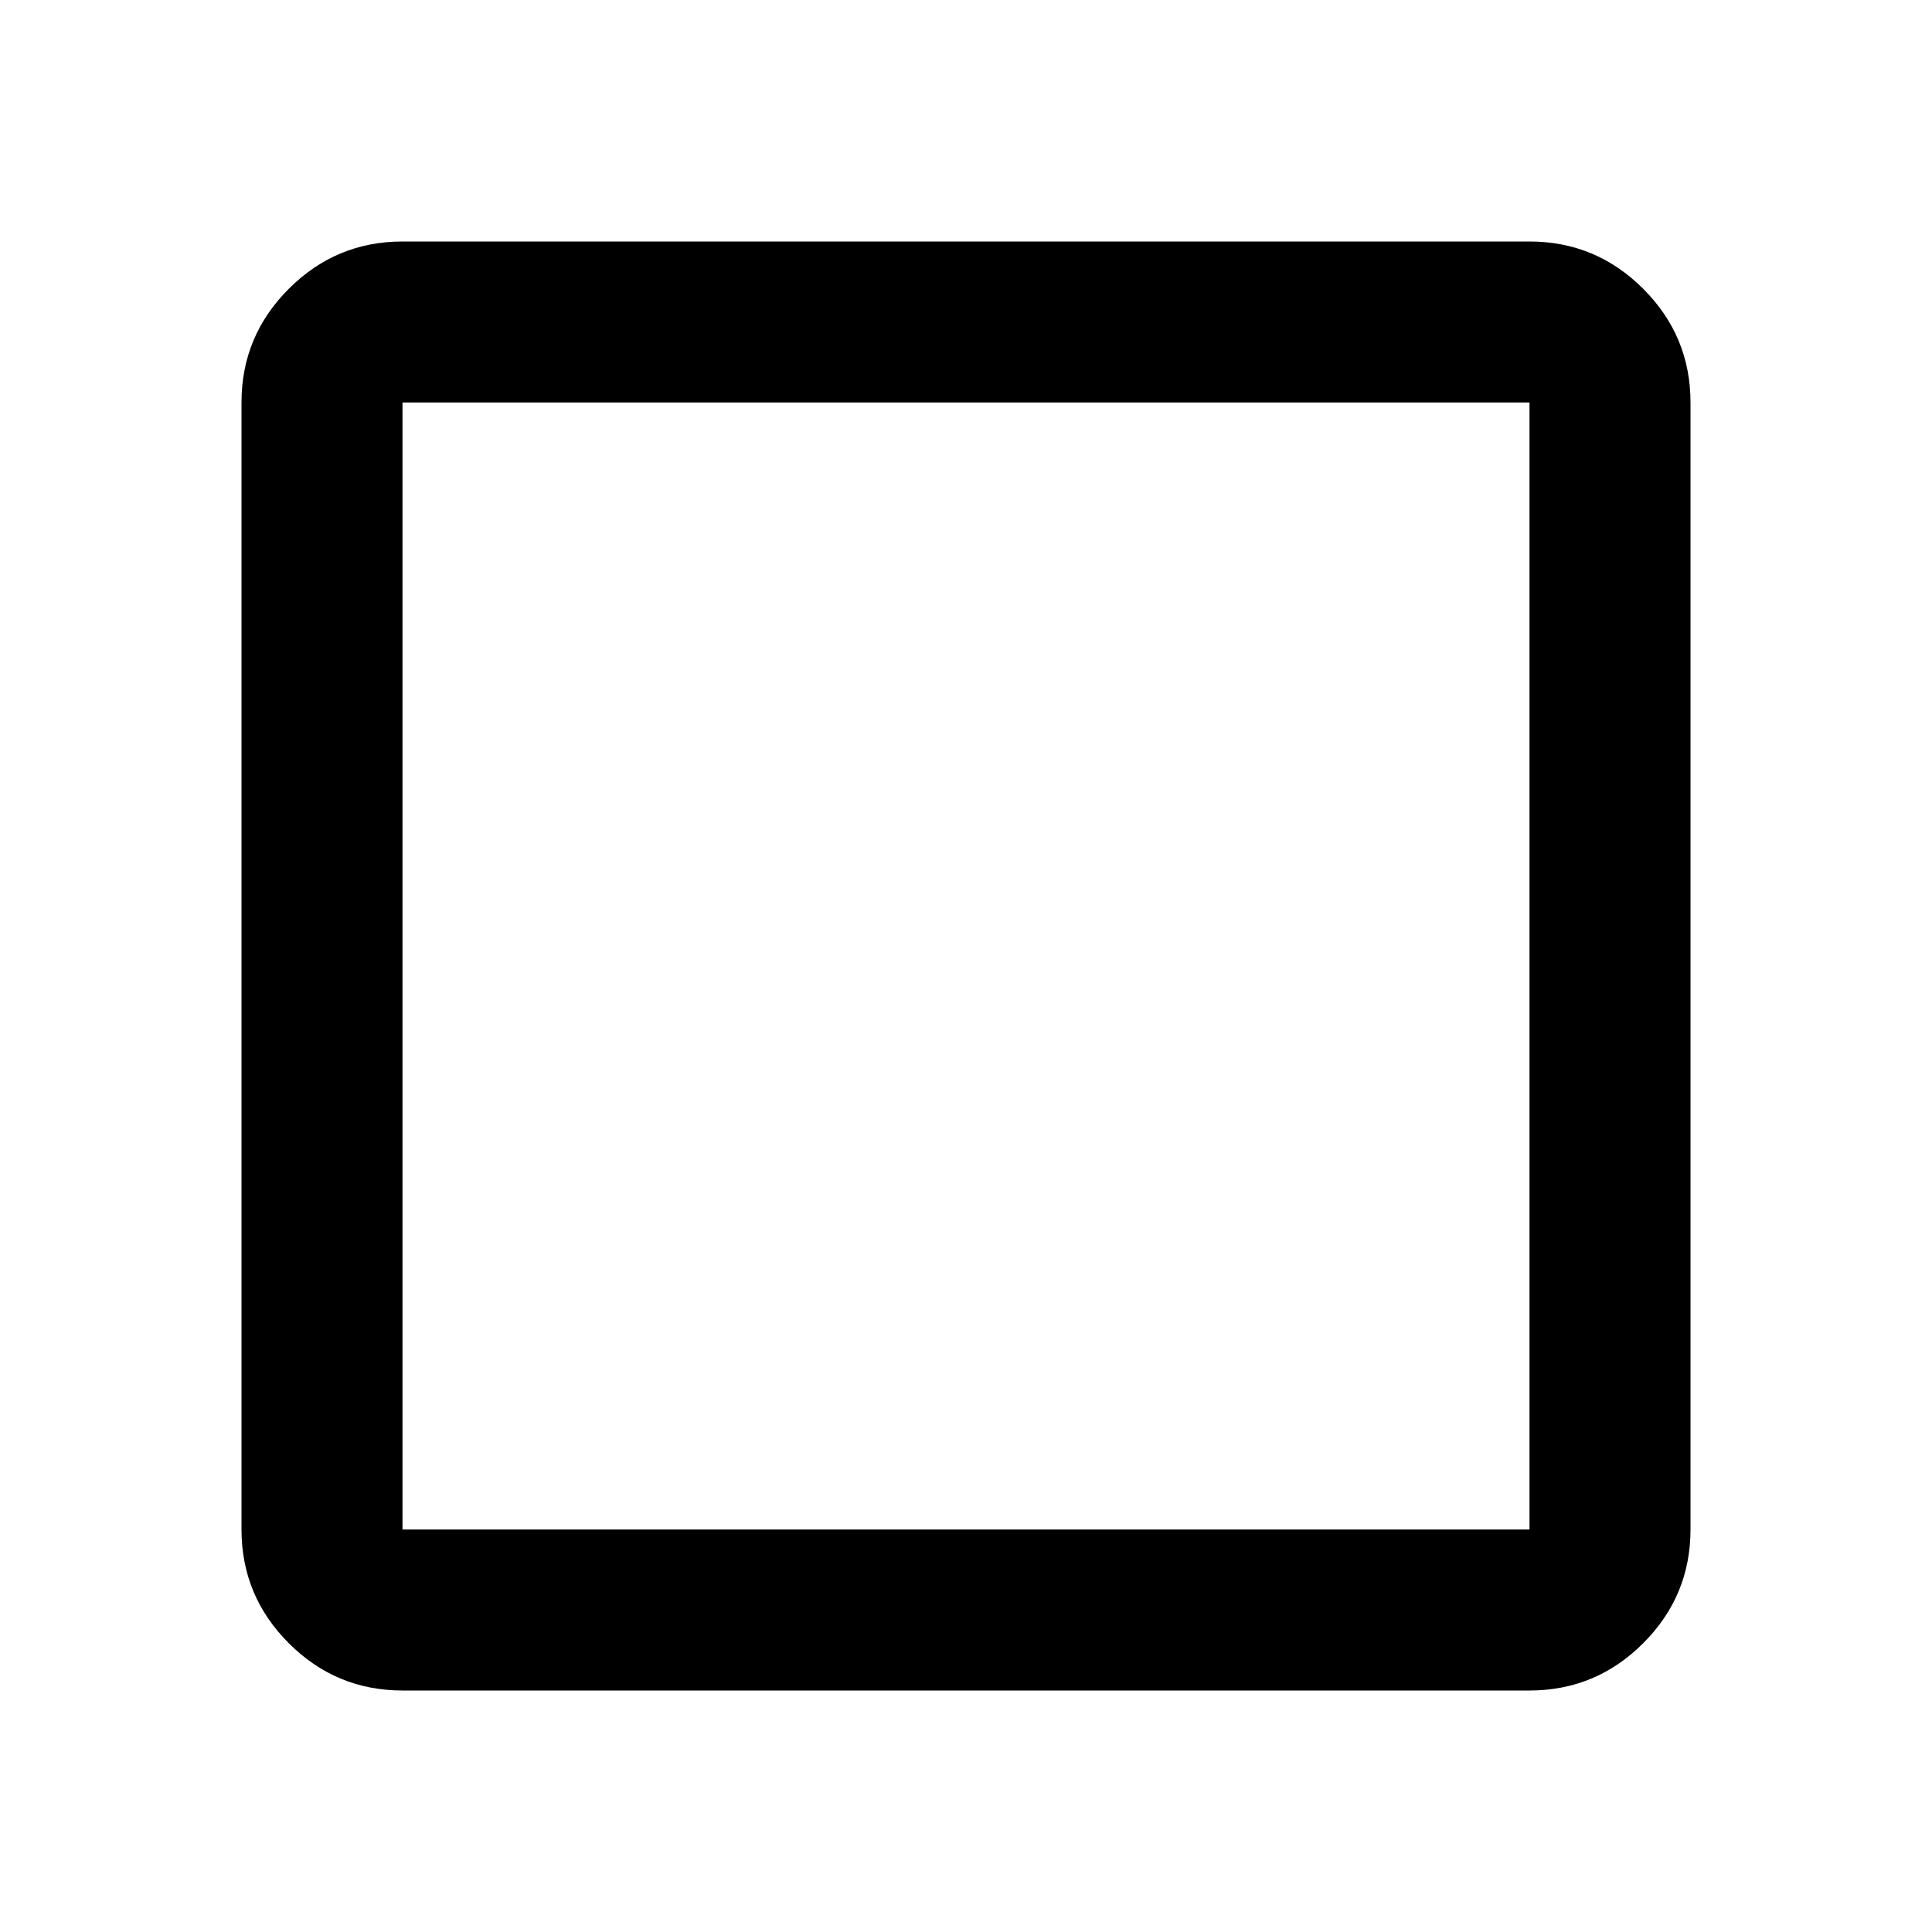
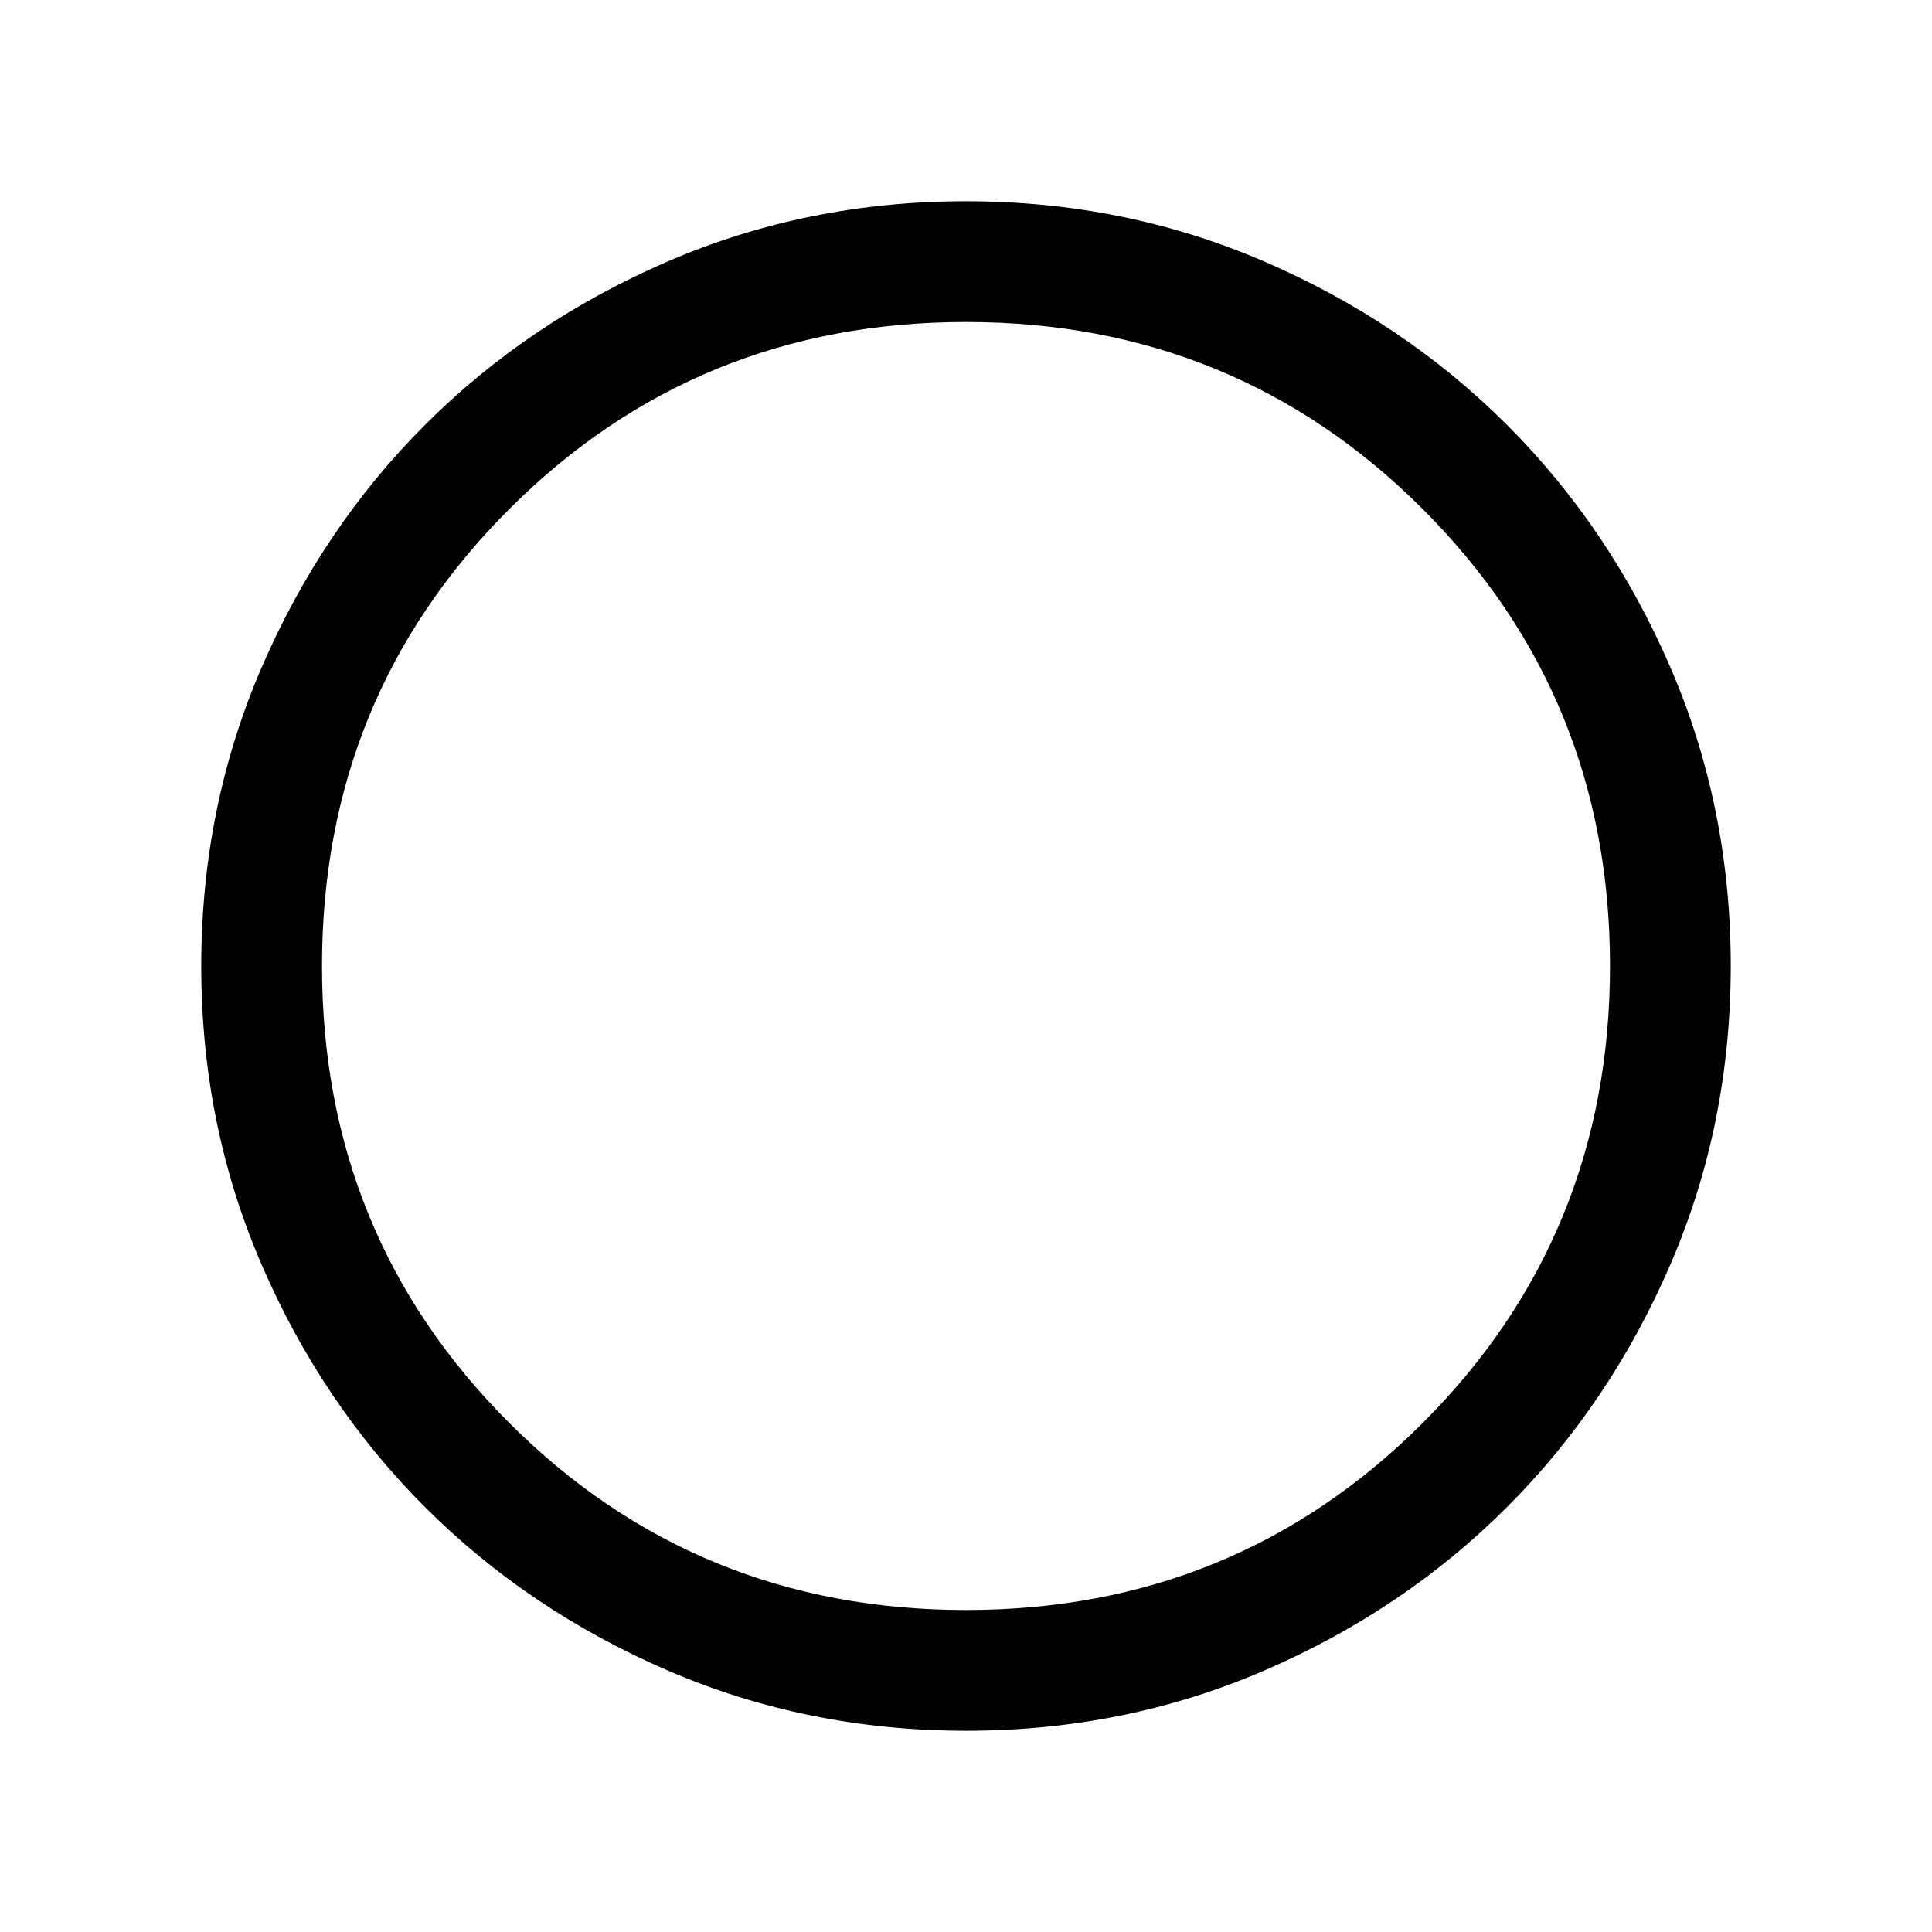
<svg xmlns="http://www.w3.org/2000/svg" height="24" viewBox="0 -960 960 960" width="24">
-   <path d="M200-120q-33 0-56.5-23.5T120-200v-560q0-33 23.5-56.5T200-840h560q33 0 56.5 23.5T840-760v560q0 33-23.5 56.5T760-120H200Zm0-80h560v-560H200v560Z" />
+   <path d="M480.067-100.001q-78.836 0-148.204-29.92-69.369-29.92-120.682-81.21-51.314-51.291-81.247-120.629-29.933-69.337-29.933-148.173t29.92-148.204q29.92-69.369 81.21-120.682 51.291-51.314 120.629-81.247 69.337-29.933 148.173-29.933t148.204 29.92q69.369 29.92 120.682 81.21 51.314 51.291 81.247 120.629 29.933 69.337 29.933 148.173t-29.92 148.204q-29.92 69.369-81.21 120.682-51.291 51.314-120.629 81.247-69.337 29.933-148.173 29.933ZM480-160q134 0 227-93t93-227q0-134-93-227t-227-93q-134 0-227 93t-93 227q0 134 93 227t227 93Zm0-320Z" />
</svg>
